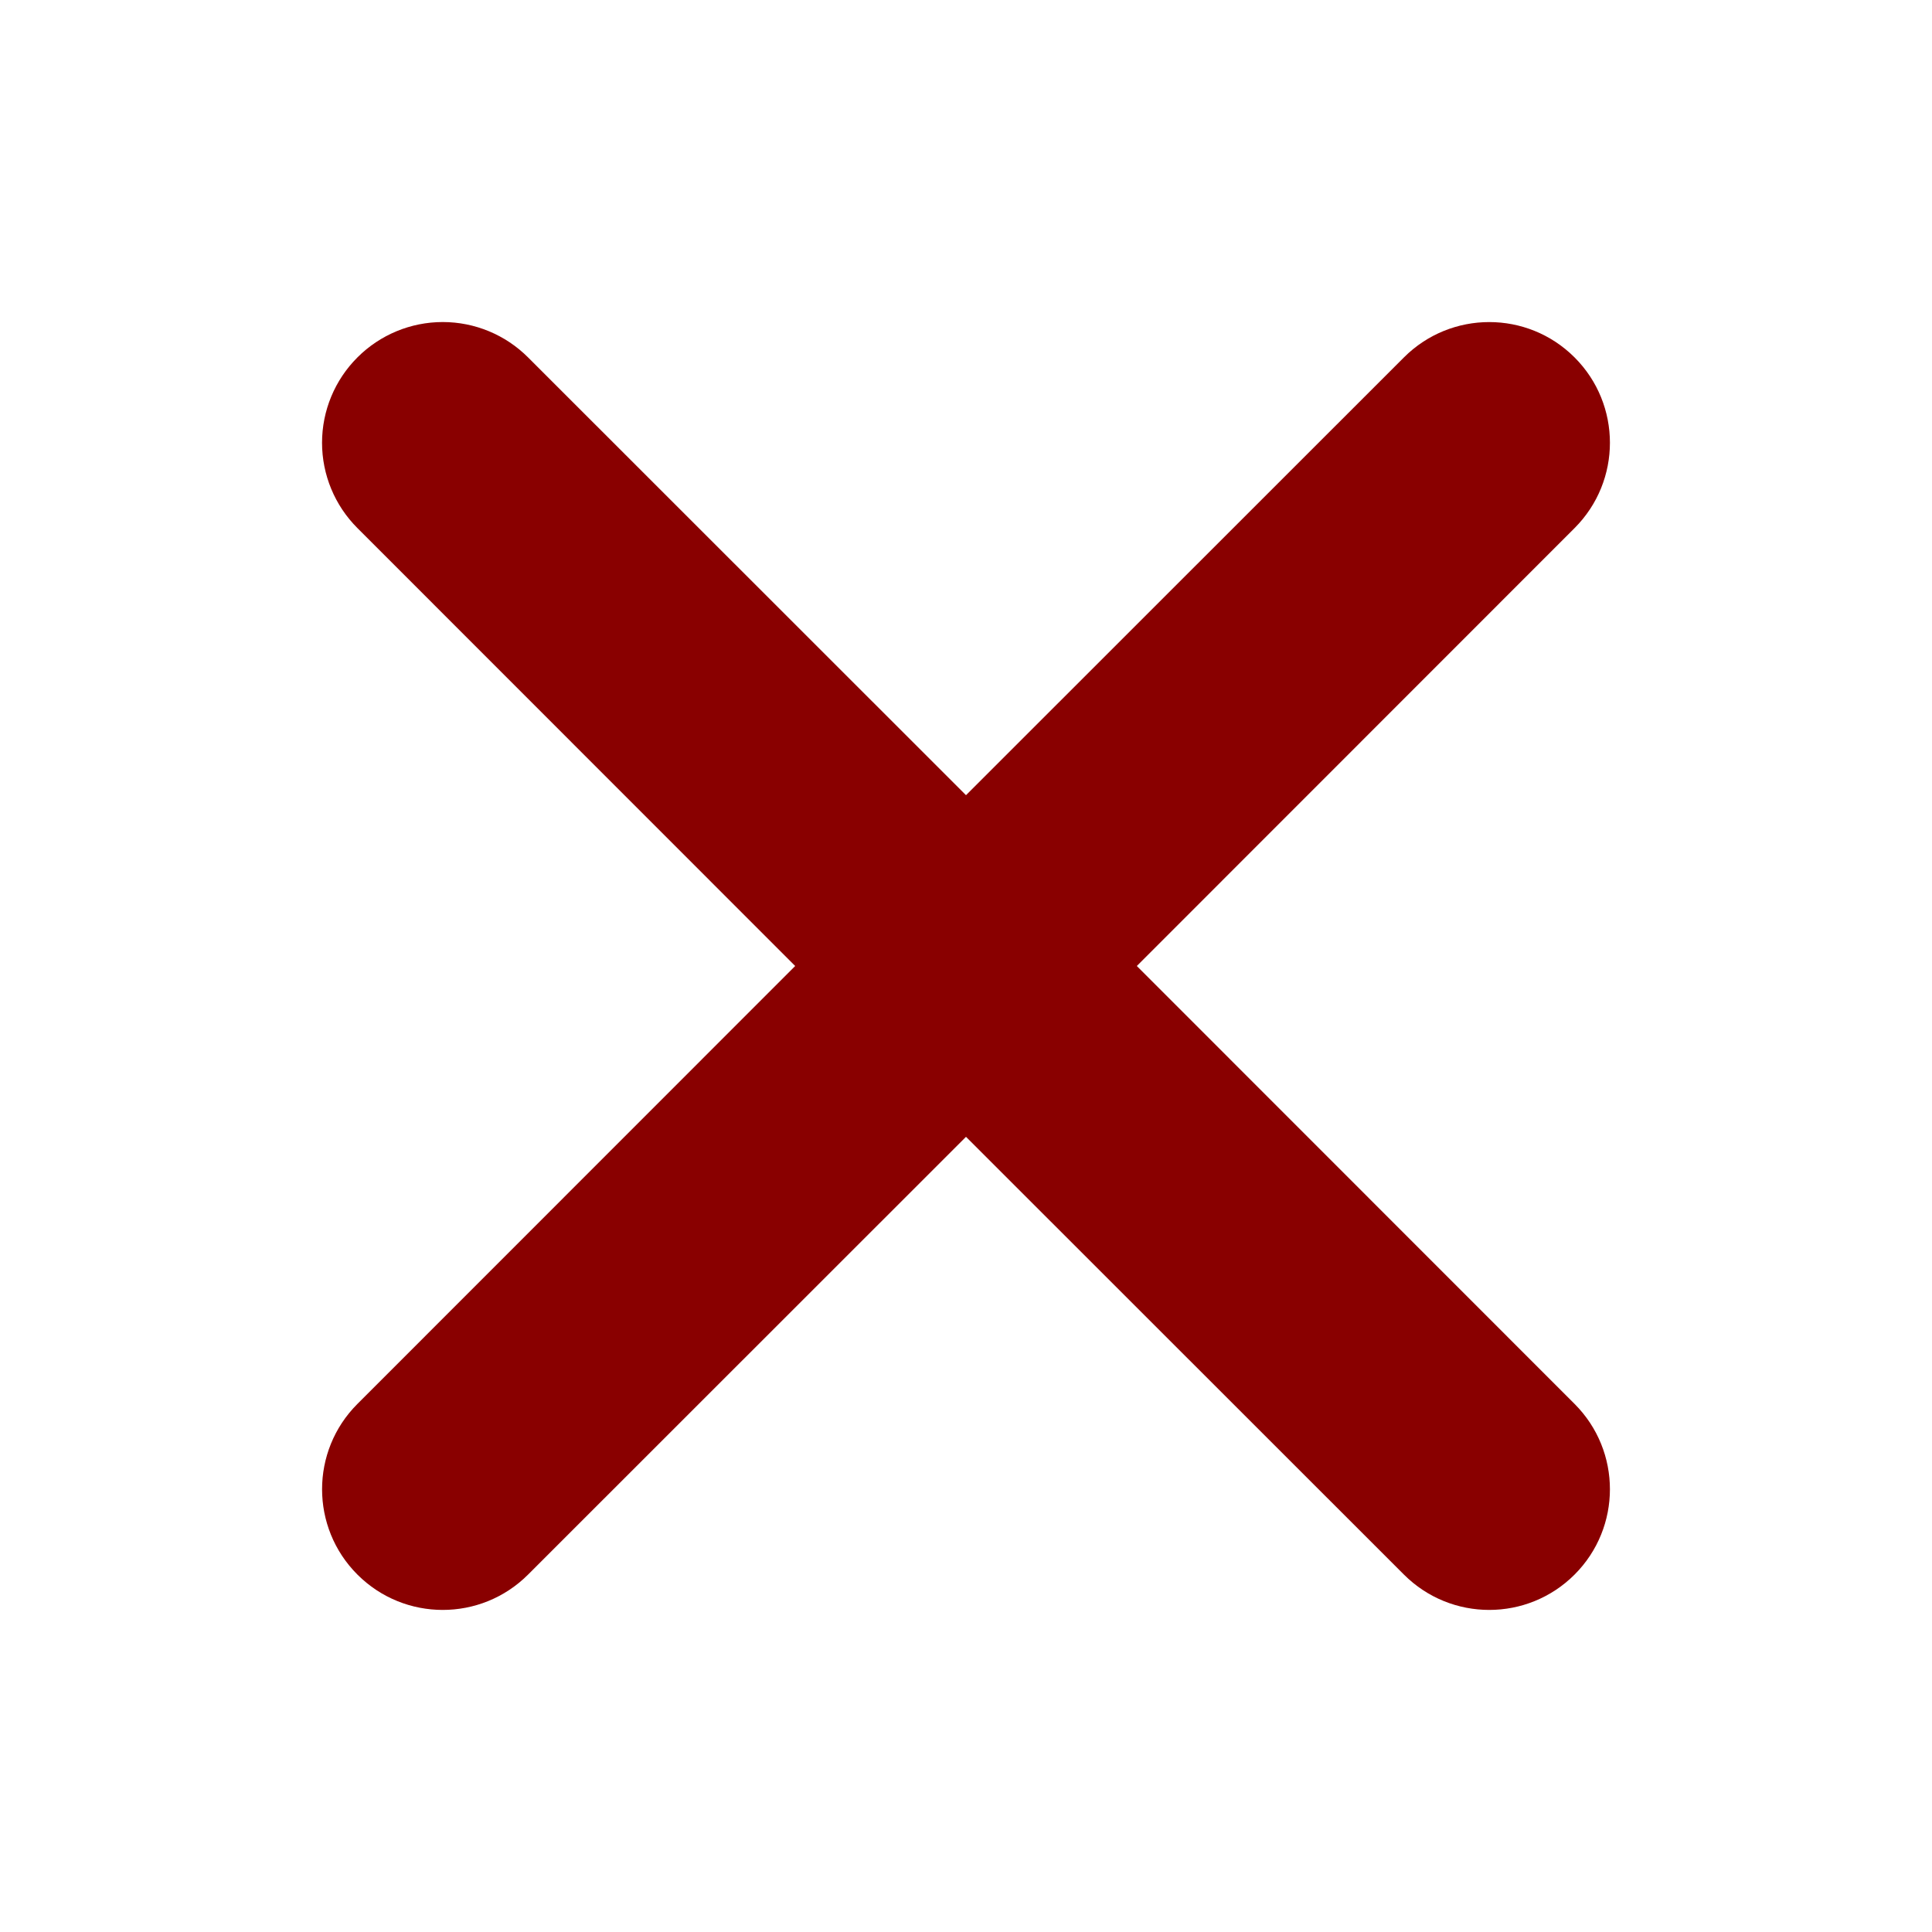
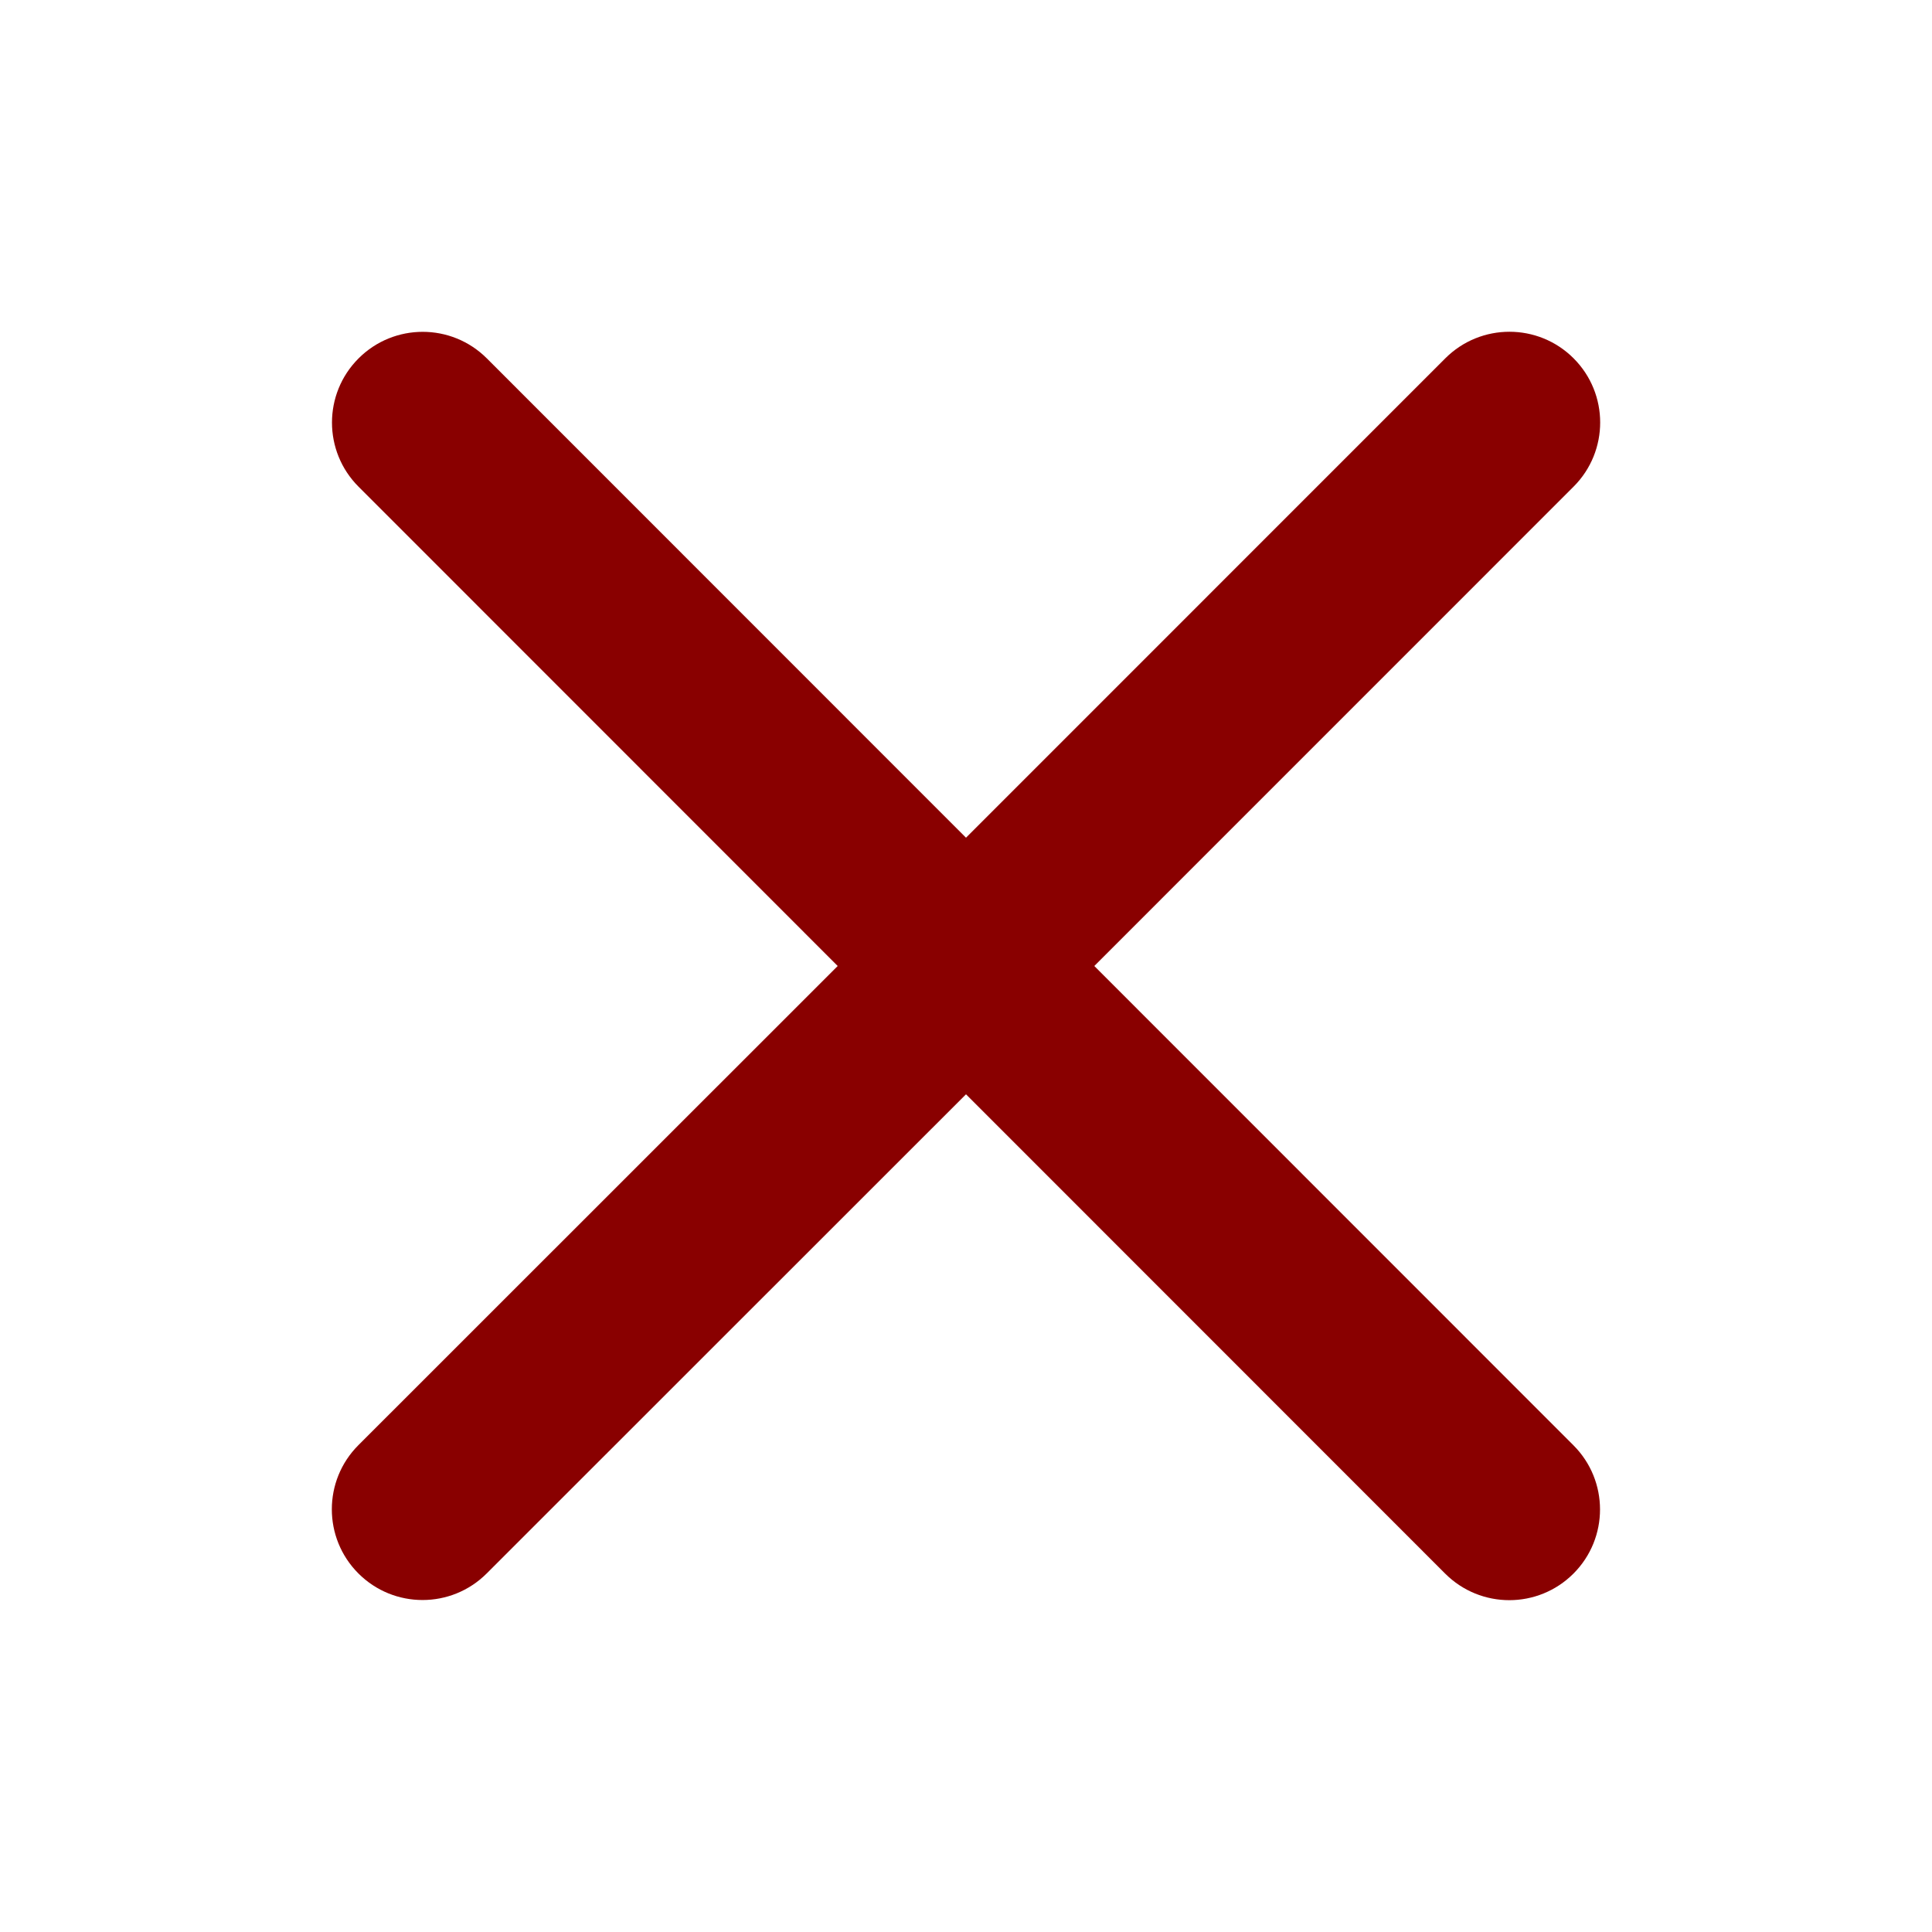
- <svg xmlns="http://www.w3.org/2000/svg" width="100" height="100" viewBox="0 0 12 12">
-   <path fill="#890000" d="M2.22 2.22a.749.749 0 0 1 1.06 0L6 4.939L8.72 2.22a.749.749 0 1 1 1.06 1.06L7.061 6L9.78 8.72a.749.749 0 1 1-1.06 1.06L6 7.061L3.28 9.78a.749.749 0 1 1-1.06-1.06L4.939 6L2.22 3.28a.749.749 0 0 1 0-1.06Z" />
+ <svg xmlns="http://www.w3.org/2000/svg" width="100" height="100" viewBox="0 0 256 256">
+   <path fill="#890000" d="M208.49 191.51a12 12 0 0 1-17 17L128 145l-63.51 63.49a12 12 0 0 1-17-17L111 128L47.51 64.49a12 12 0 0 1 17-17L128 111l63.51-63.52a12 12 0 0 1 17 17L145 128Z" />
</svg>
